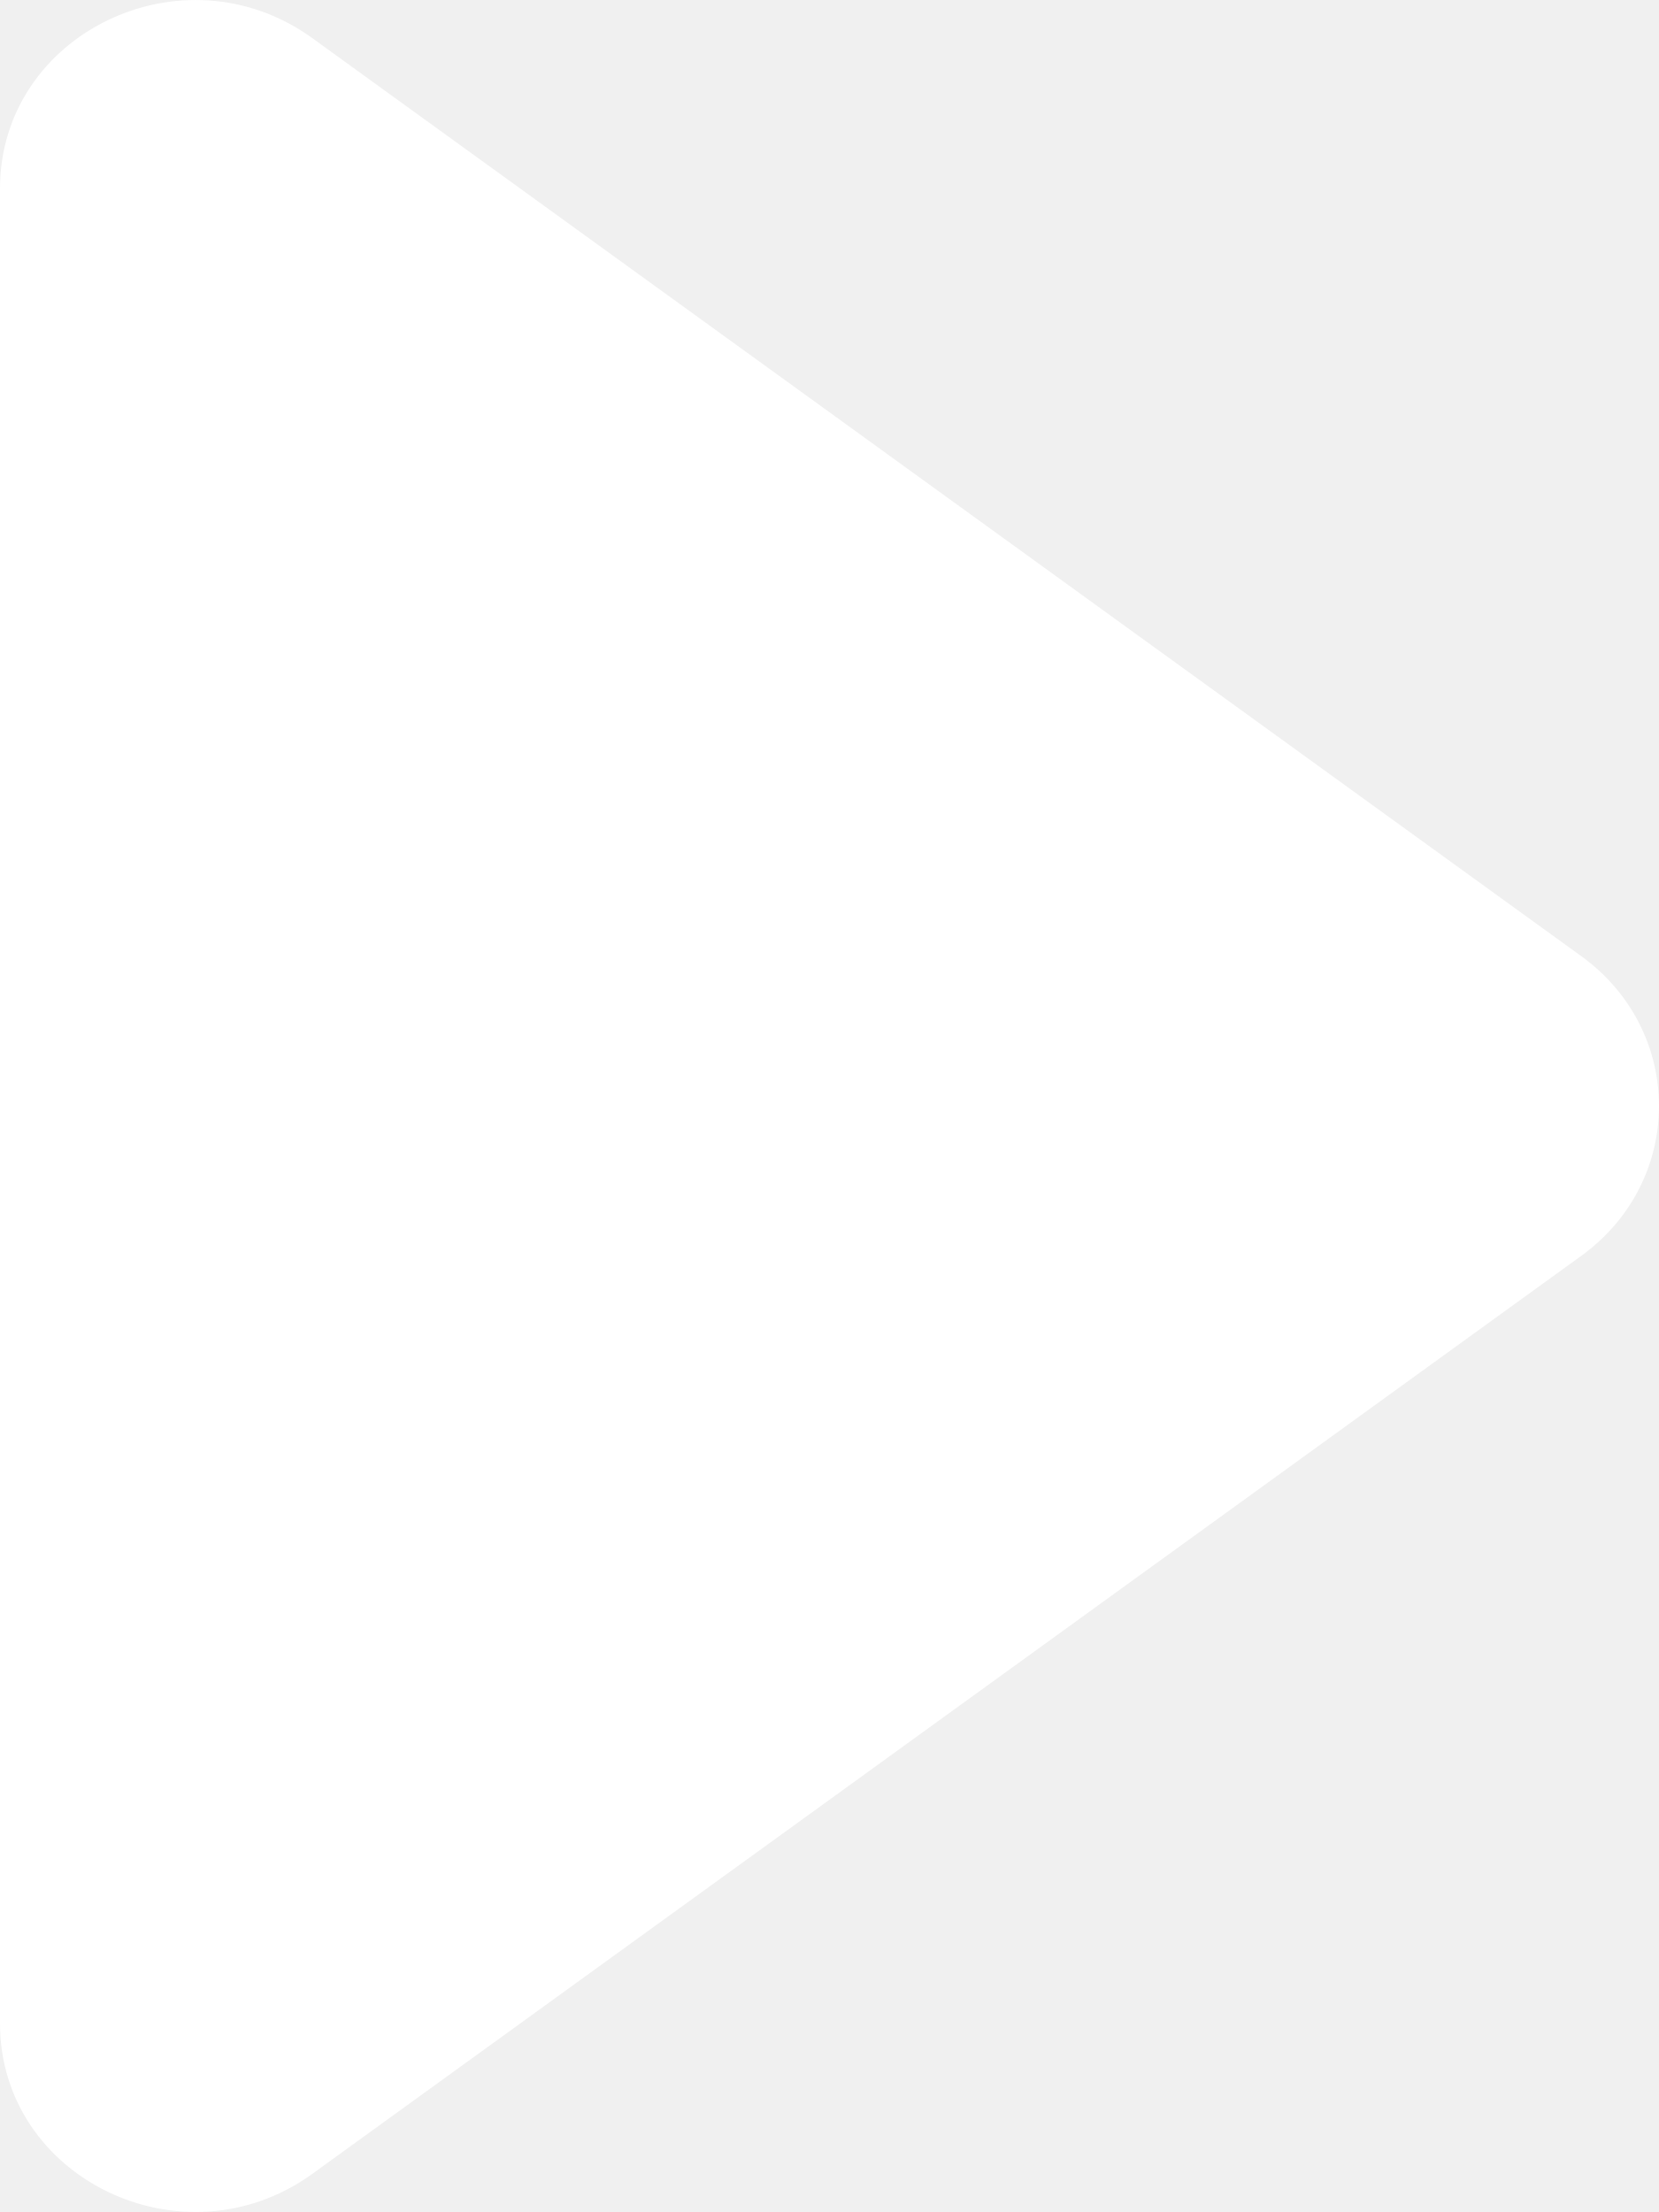
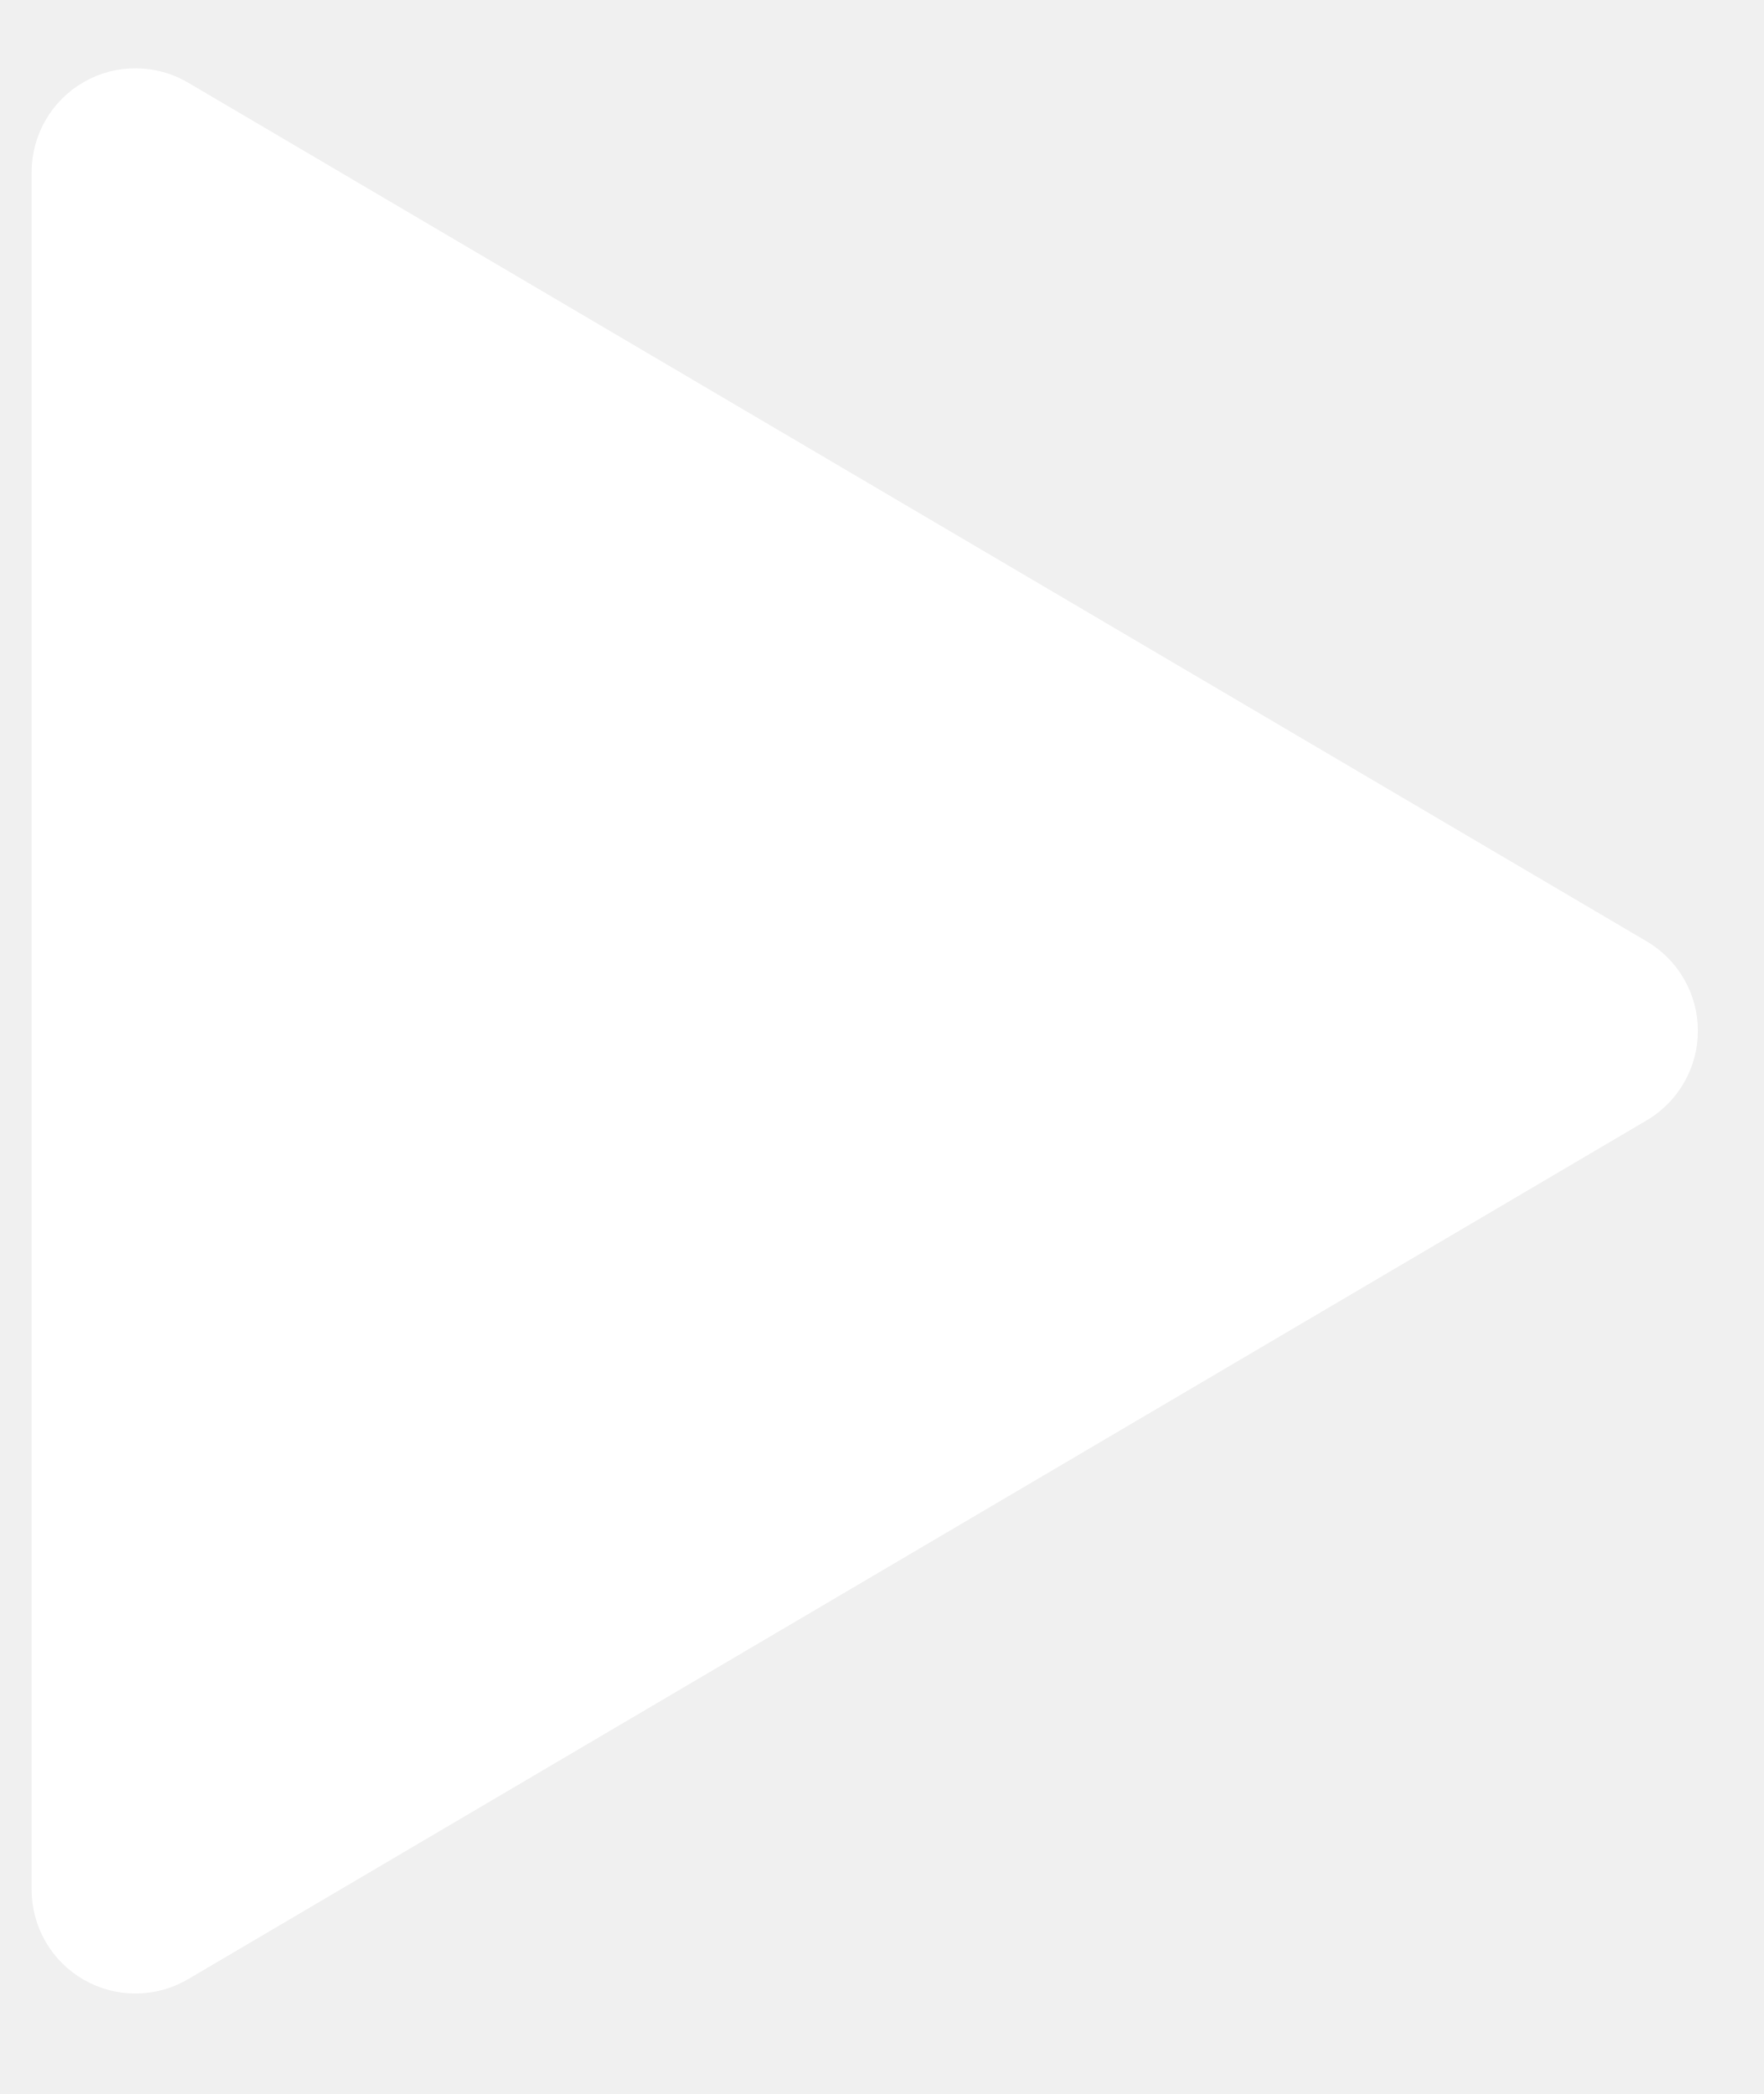
- <svg xmlns="http://www.w3.org/2000/svg" width="9px" height="12px" viewBox="0 0 9 12" version="1.1">
-   <g stroke="none" stroke-width="1" fill="none" fill-rule="evenodd">
-     <g id="Listening-Status" transform="translate(-602, -695)" fill="#ffffff">
-       <g id="Group-4" transform="translate(602, 690)">
-         <path d="M0,6.023 L0,15.977 C0,16.817 0.992,17.299 1.693,16.794 L8.574,11.816 C9.142,11.409 9.142,10.591 8.574,10.184 L1.693,5.206 C0.992,4.701 0,5.183 0,6.023 Z" id="Fill-419" />
-       </g>
-     </g>
-   </g>
+ <svg xmlns="http://www.w3.org/2000/svg" width="16" height="19" viewBox="0 0 16 19">
+   <path d="M1.707.75l13.235 7.792a.942.942 0 010 1.623L1.707 17.958a.942.942 0 01-1.42-.812V1.56A.942.942 0 011.707.75z" fill="#FFFFFF" fill-rule="evenodd" />
</svg>
